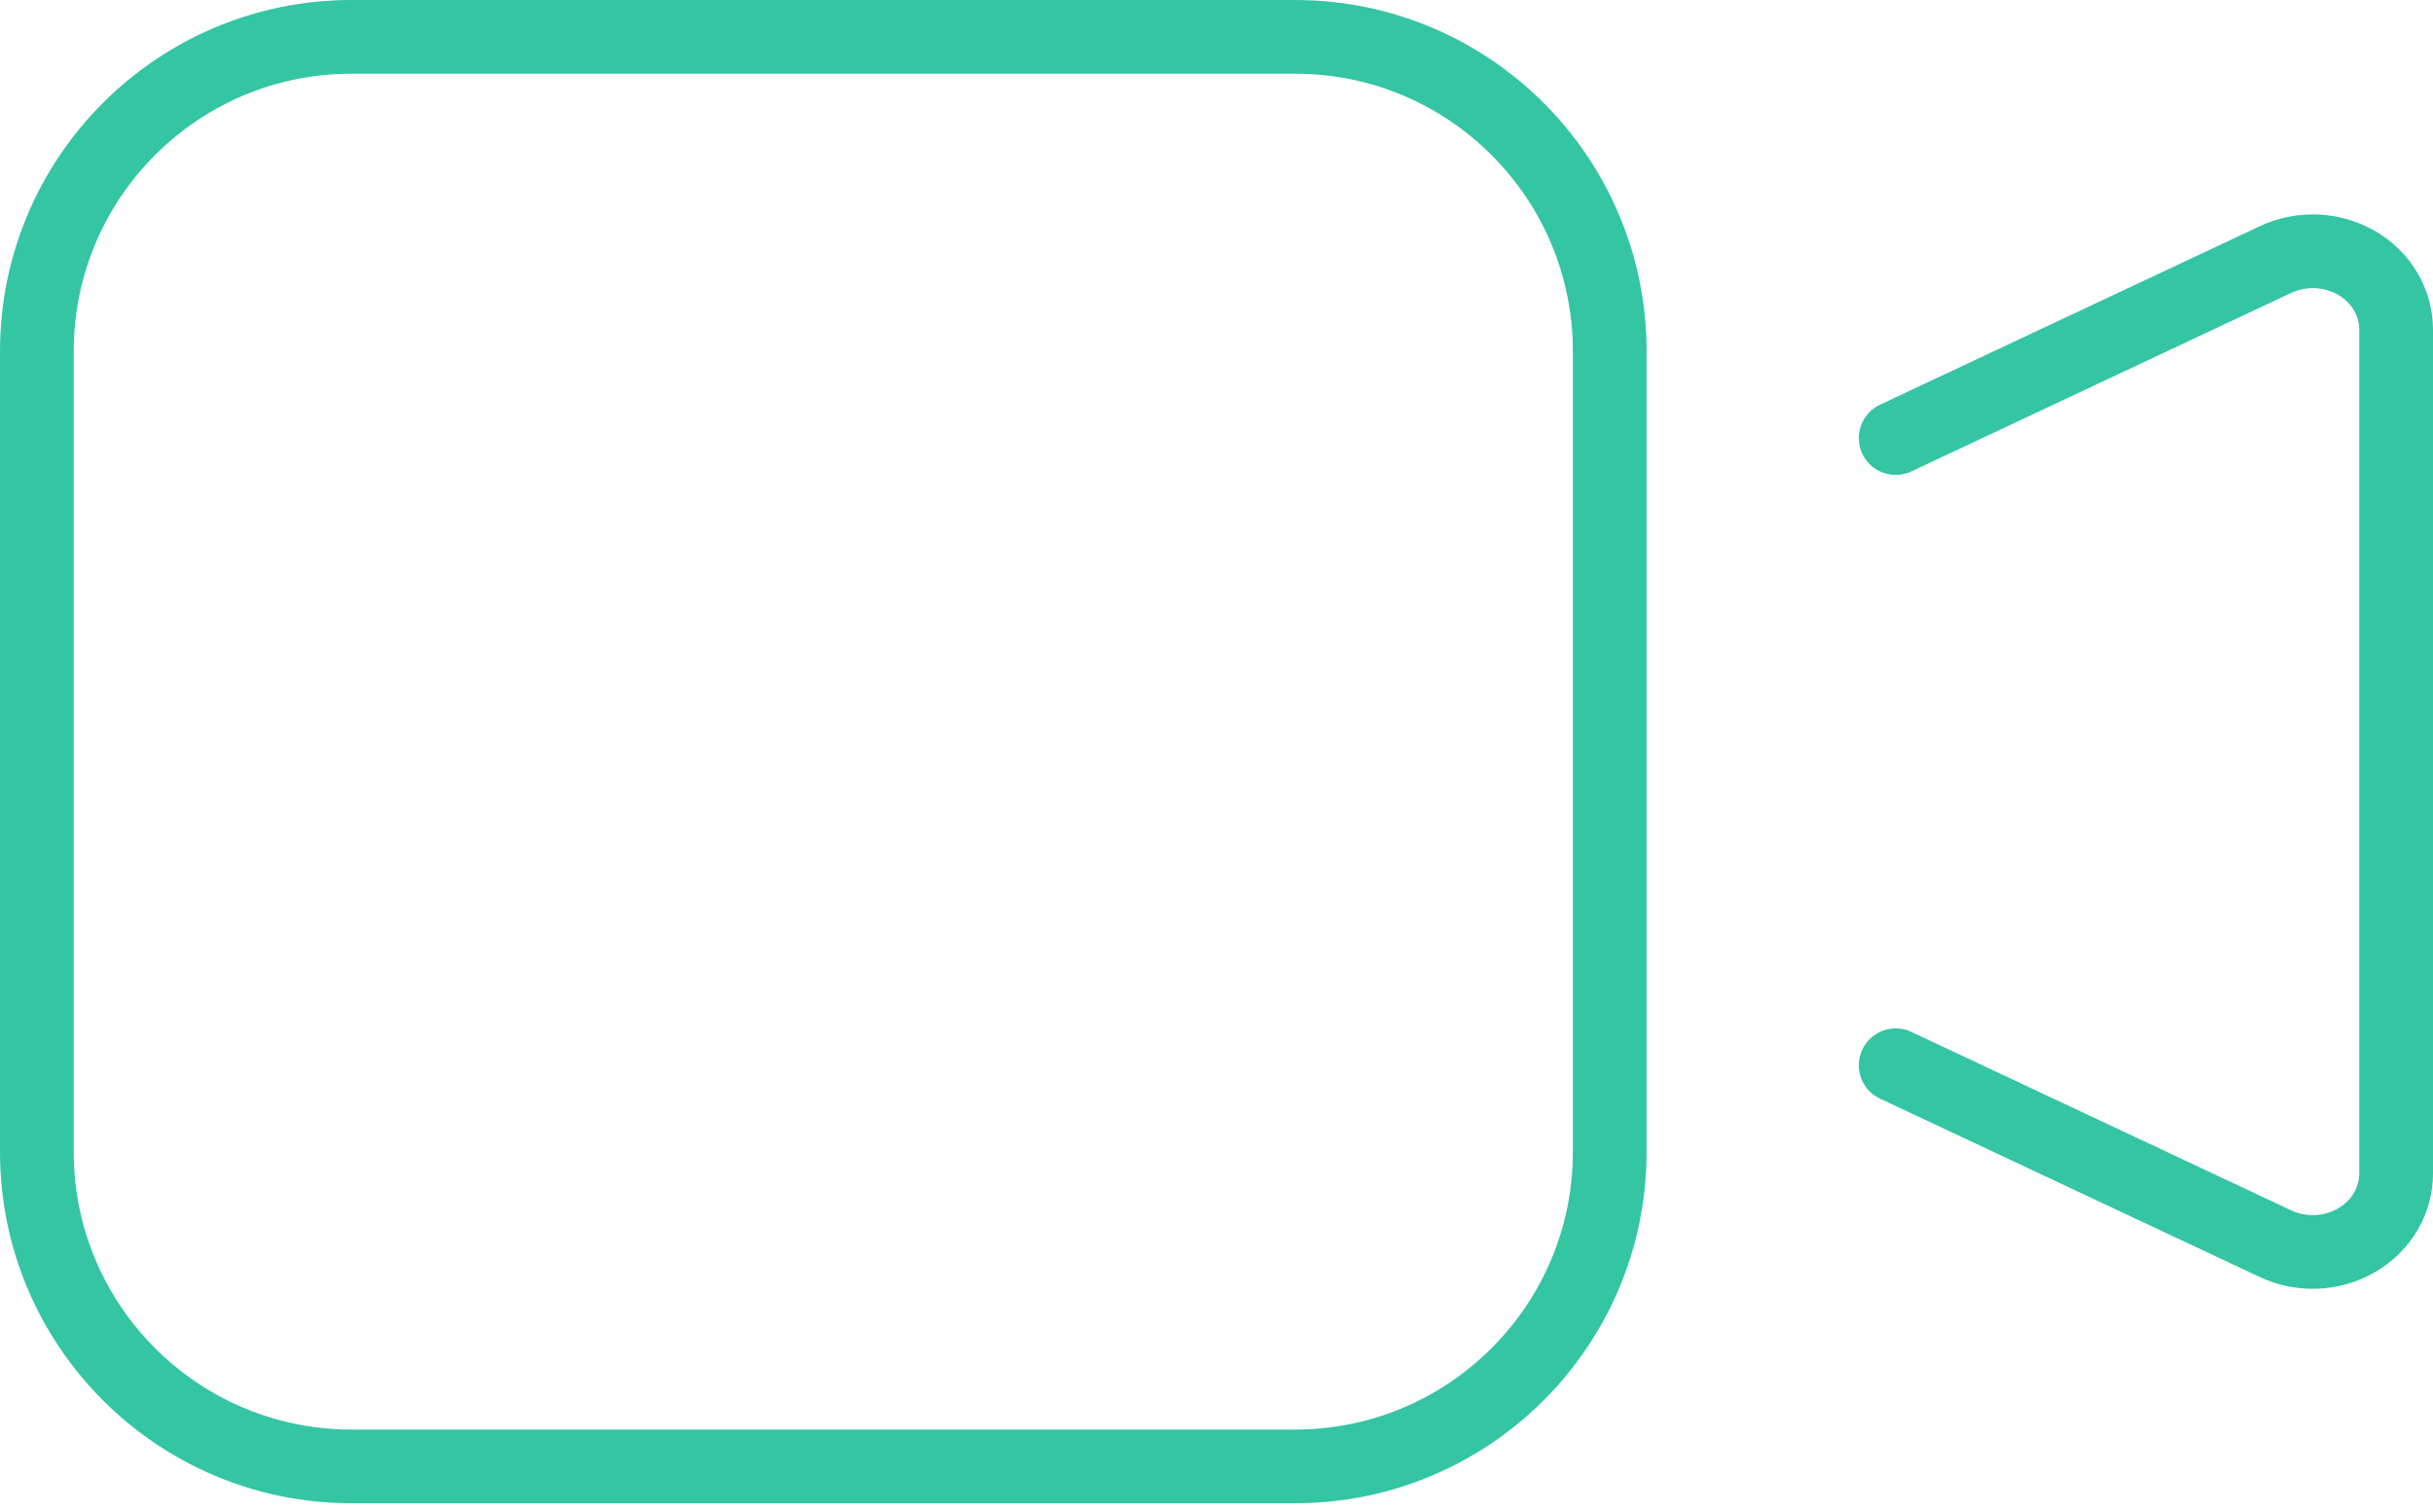
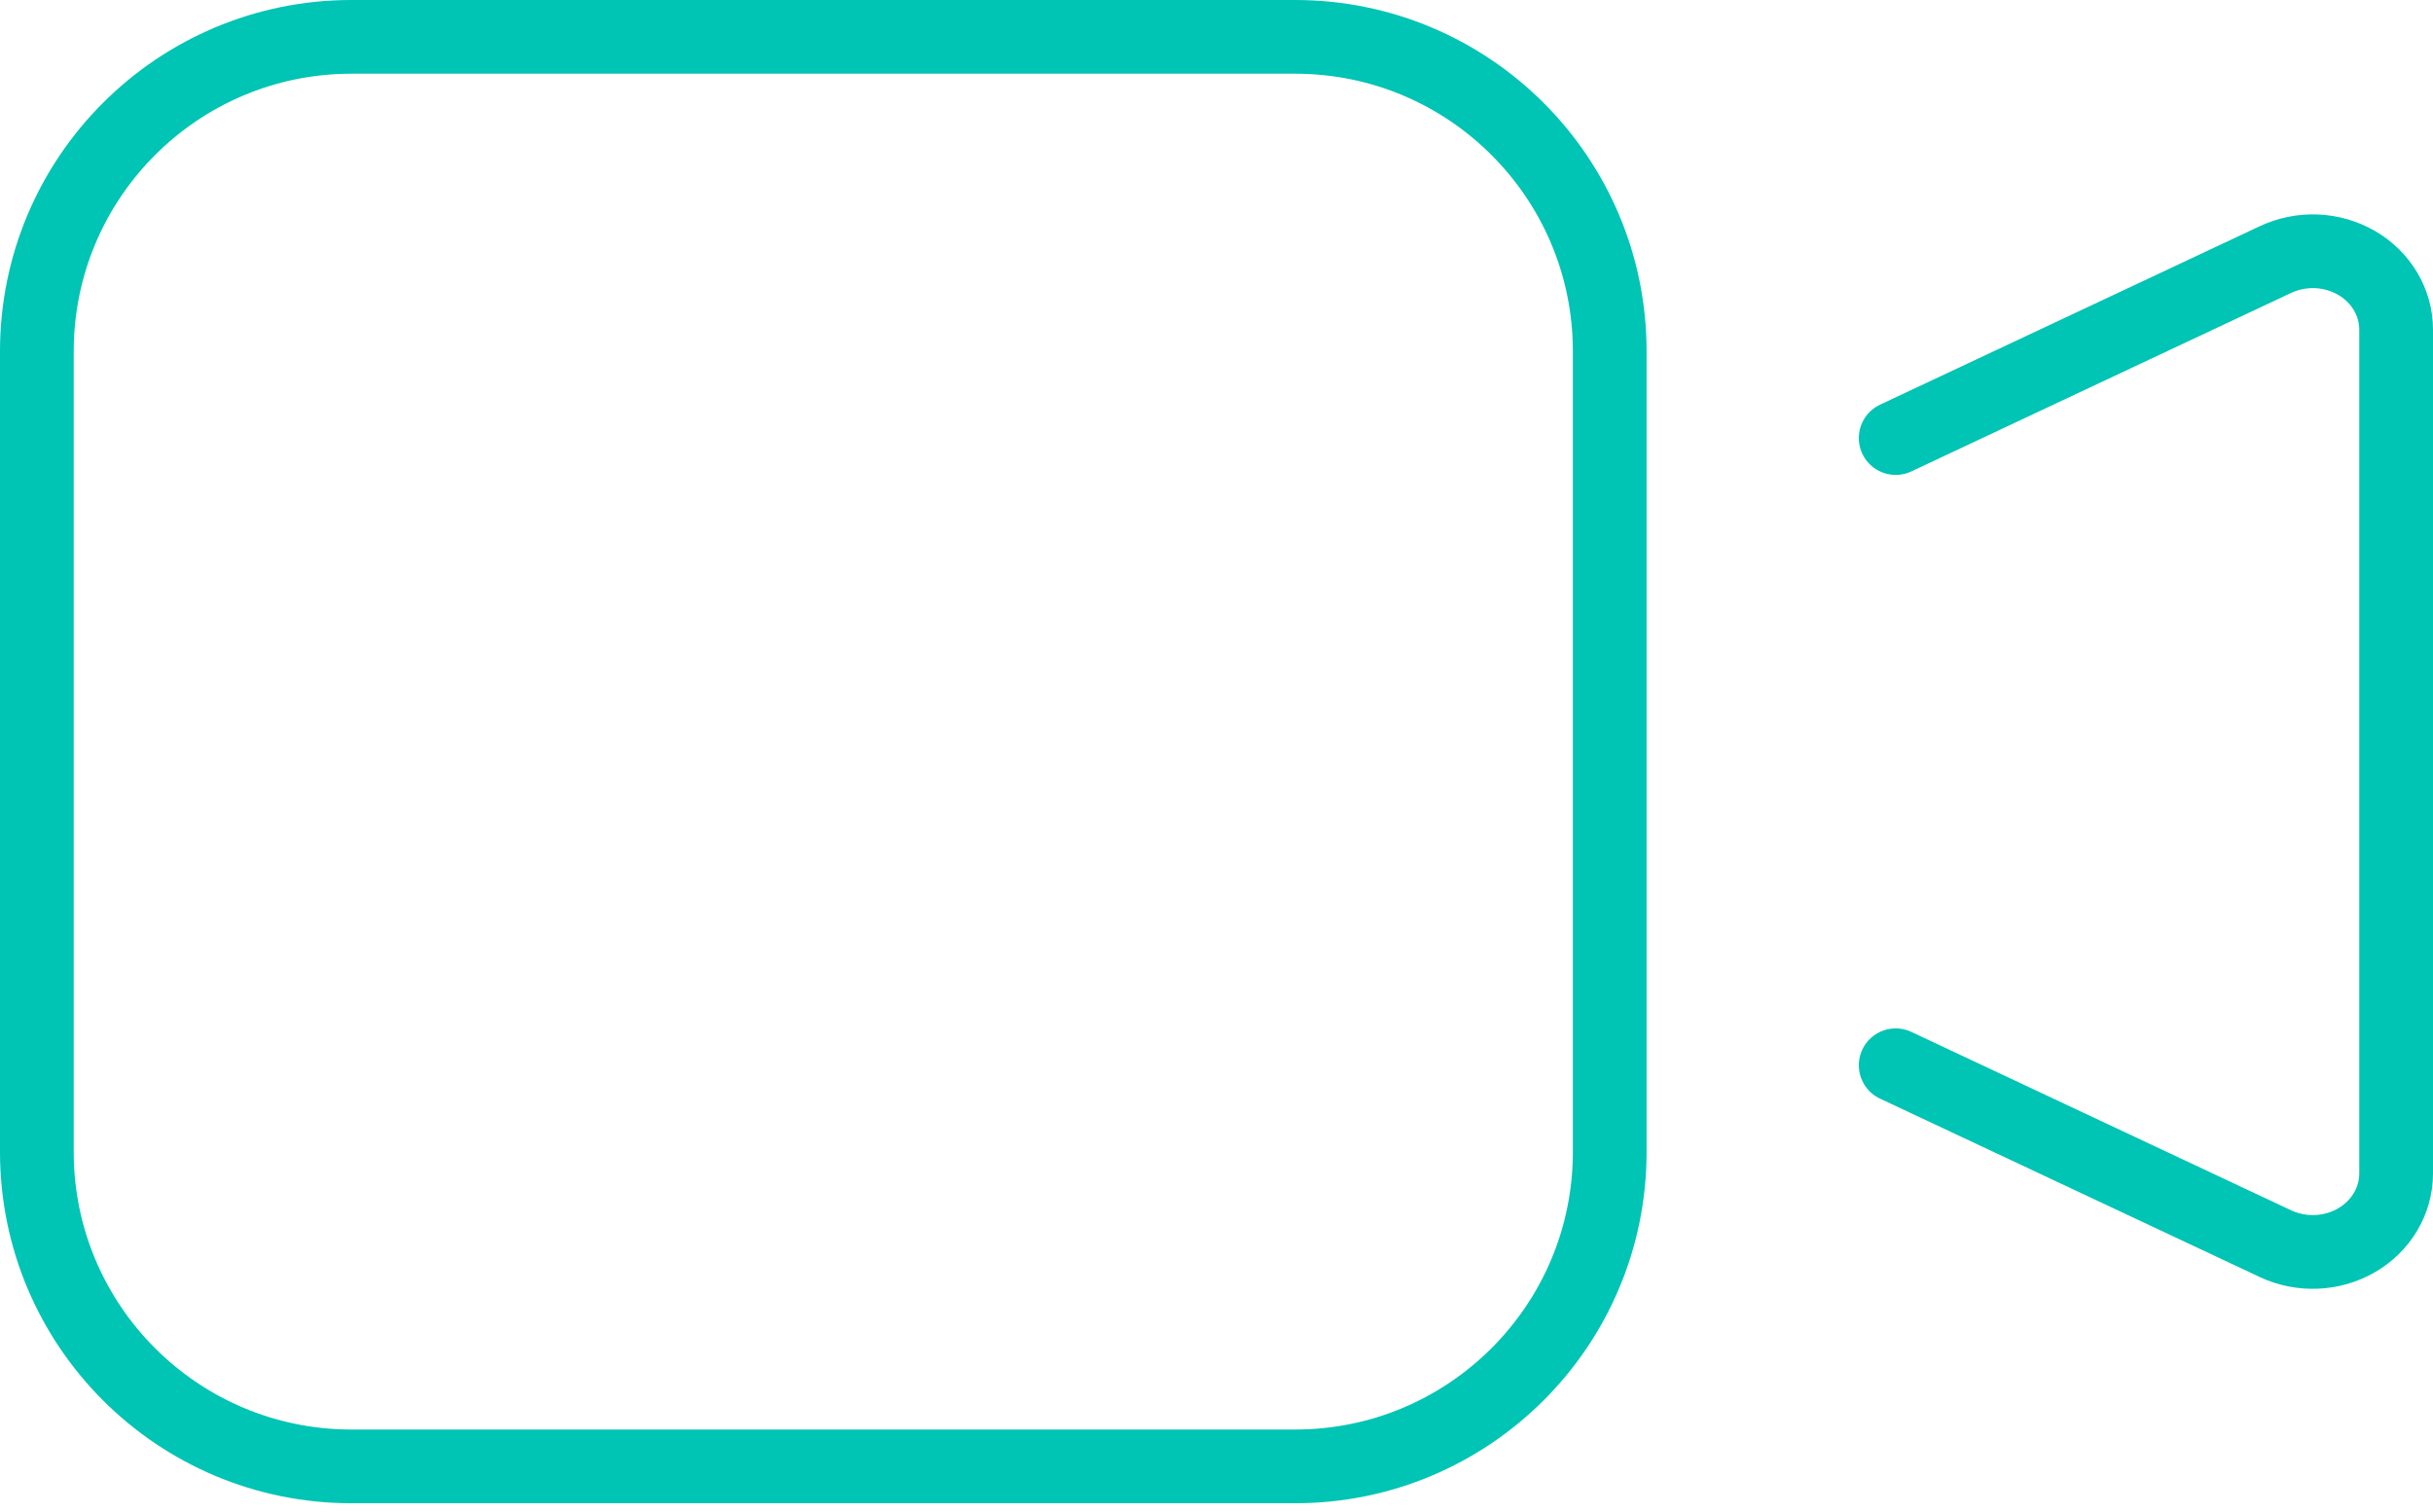
<svg xmlns="http://www.w3.org/2000/svg" width="66" height="41" viewBox="0 0 66 41" fill="none">
-   <path d="M35.133 1H9.533C4.821 1 1 4.821 1 9.533V31.255C1 35.967 4.821 39.788 9.533 39.788H35.133C39.846 39.788 43.667 35.967 43.667 31.255V9.533C43.667 4.821 39.846 1 35.133 1Z" stroke="#34C5A3" stroke-width="2" stroke-linecap="round" stroke-linejoin="round" />
-   <path d="M51.424 28.904L61.726 33.745C62.428 34.075 63.26 34.04 63.928 33.652C64.595 33.264 65 32.579 65 31.842V8.944C65 8.207 64.595 7.522 63.928 7.134C63.595 6.943 63.221 6.835 62.838 6.819C62.455 6.804 62.074 6.88 61.726 7.043L51.424 11.886" stroke="#34C5A3" stroke-width="2" stroke-linecap="round" stroke-linejoin="round" />
+   <path d="M35.133 1H9.533C4.821 1 1 4.821 1 9.533V31.255C1 35.967 4.821 39.788 9.533 39.788H35.133C39.846 39.788 43.667 35.967 43.667 31.255V9.533C43.667 4.821 39.846 1 35.133 1Z" stroke="#00C4B4" stroke-width="2" stroke-linecap="round" stroke-linejoin="round" />
+   <path d="M51.424 28.904L61.726 33.745C62.428 34.075 63.26 34.04 63.928 33.652C64.595 33.264 65 32.579 65 31.842V8.944C65 8.207 64.595 7.522 63.928 7.134C63.595 6.943 63.221 6.835 62.838 6.819C62.455 6.804 62.074 6.88 61.726 7.043L51.424 11.886" stroke="#00C4B4" stroke-width="2" stroke-linecap="round" stroke-linejoin="round" />
</svg>
